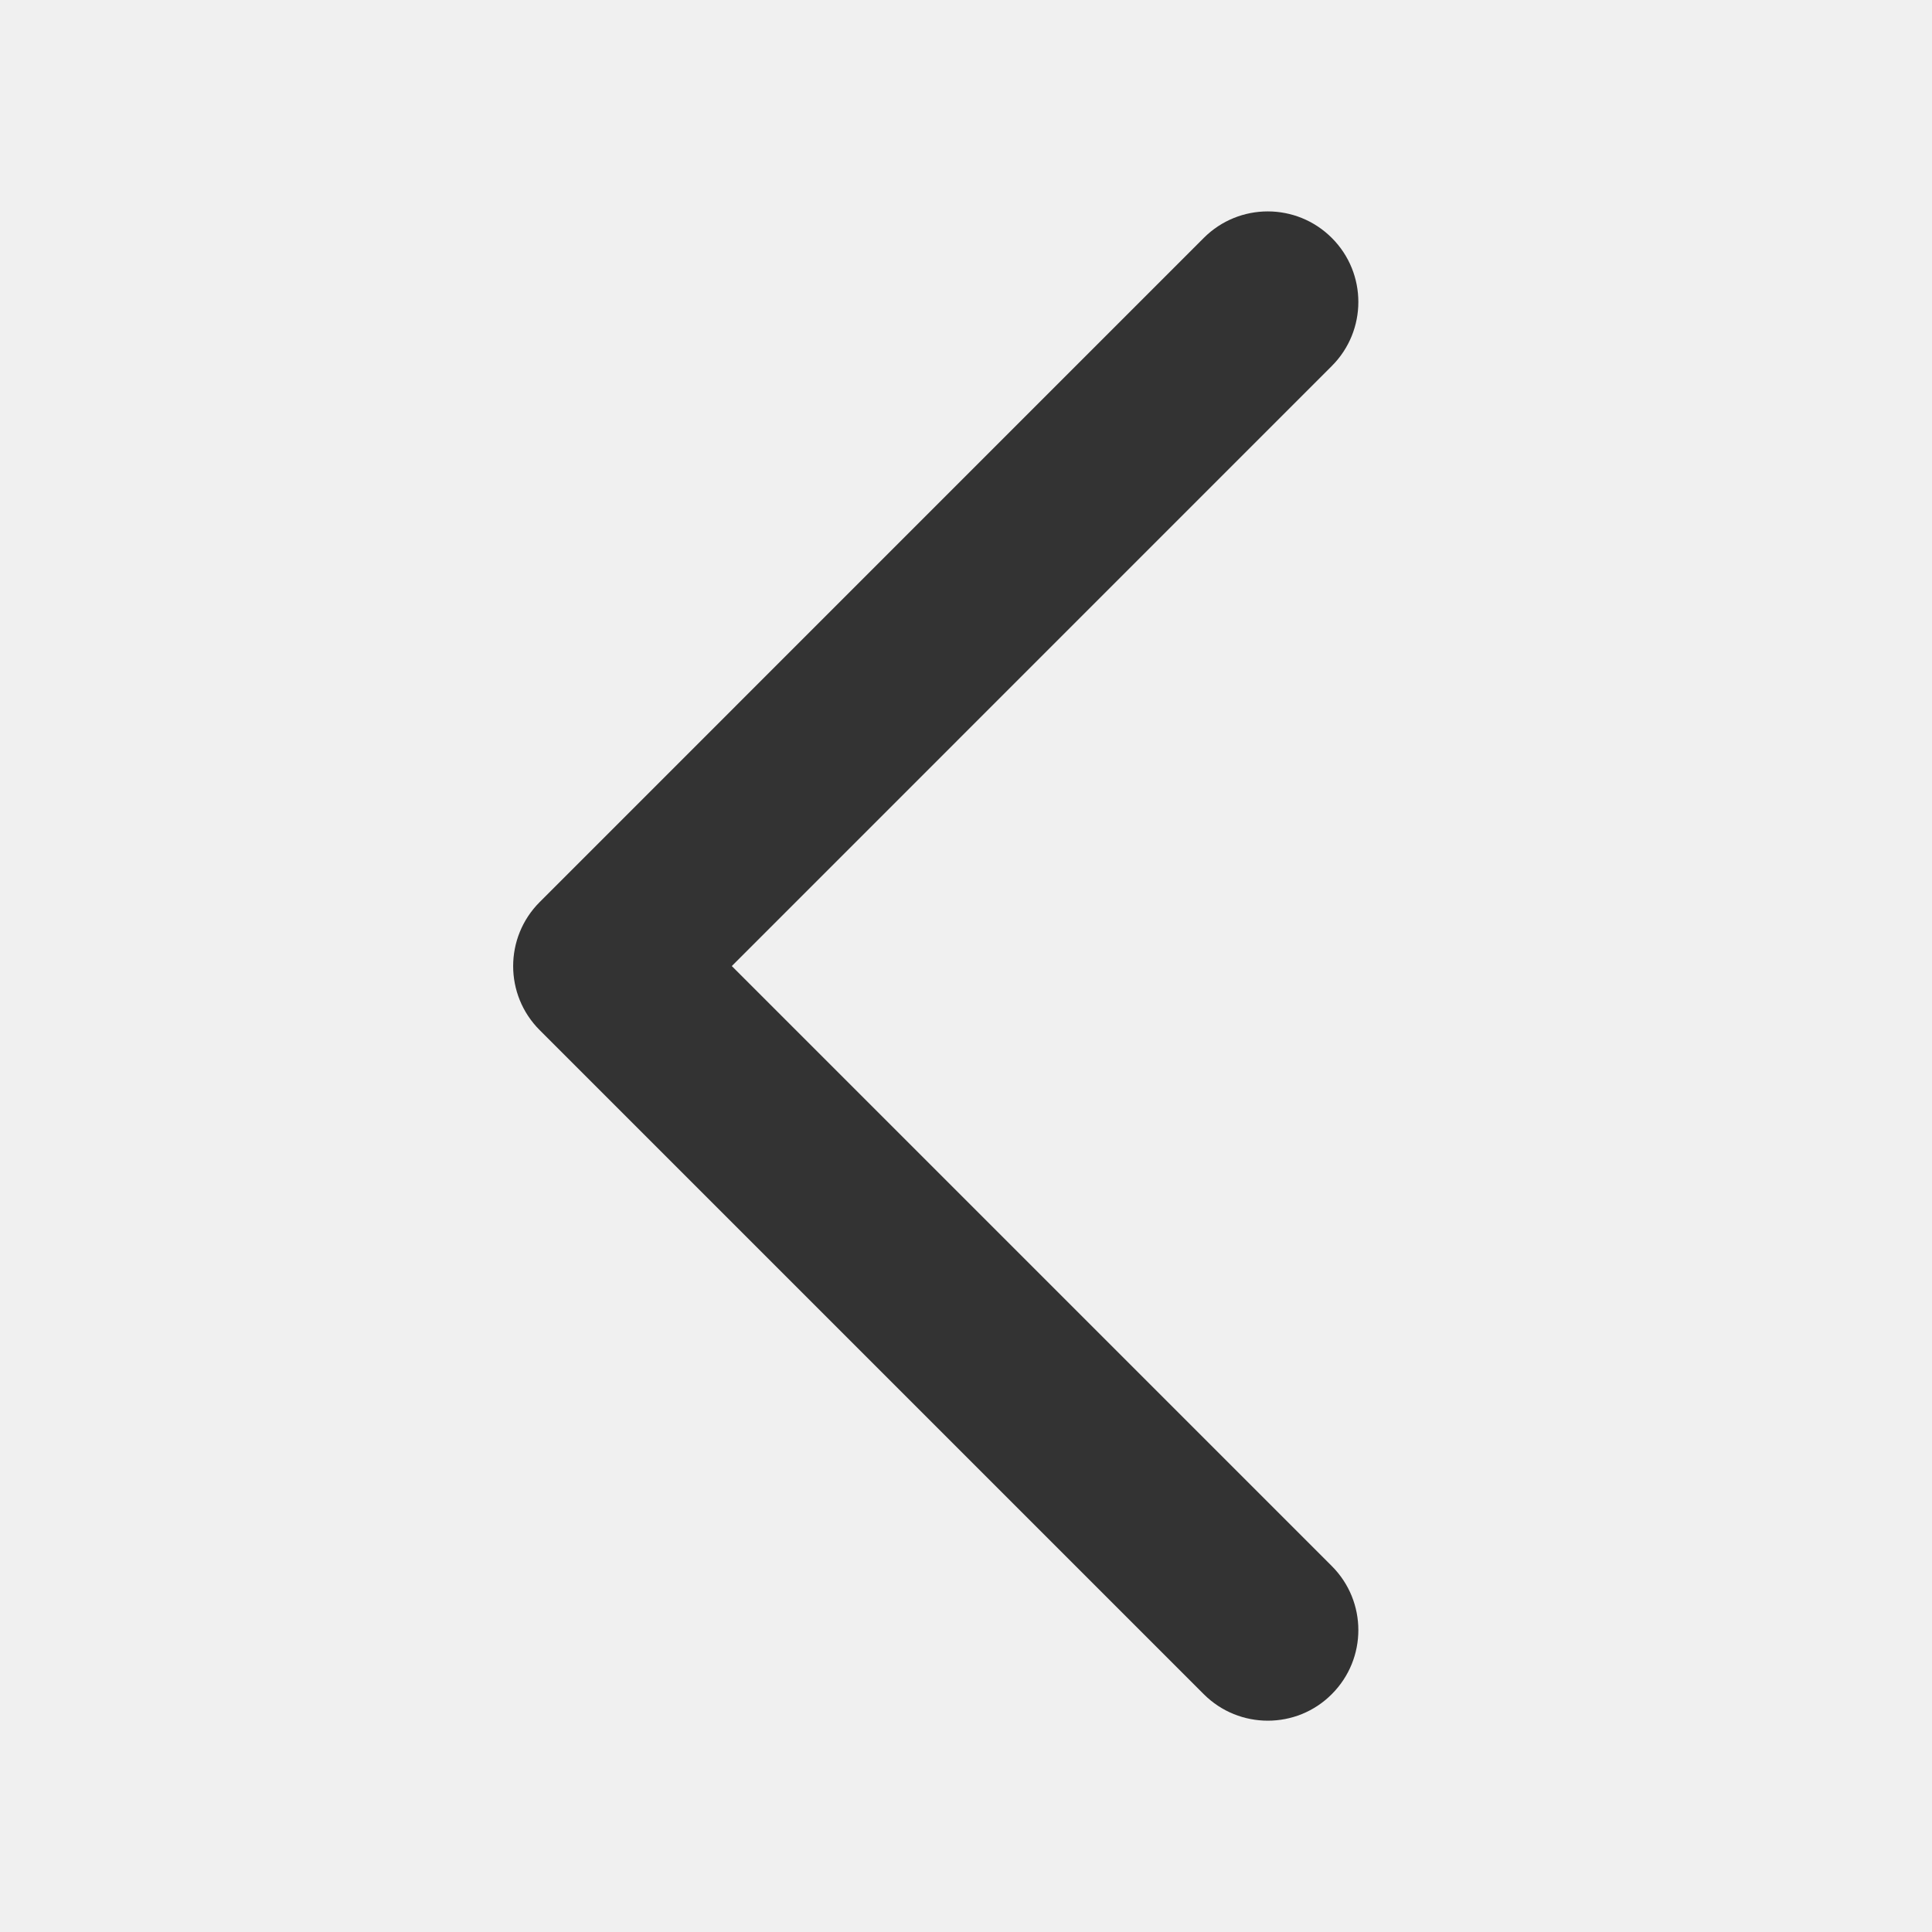
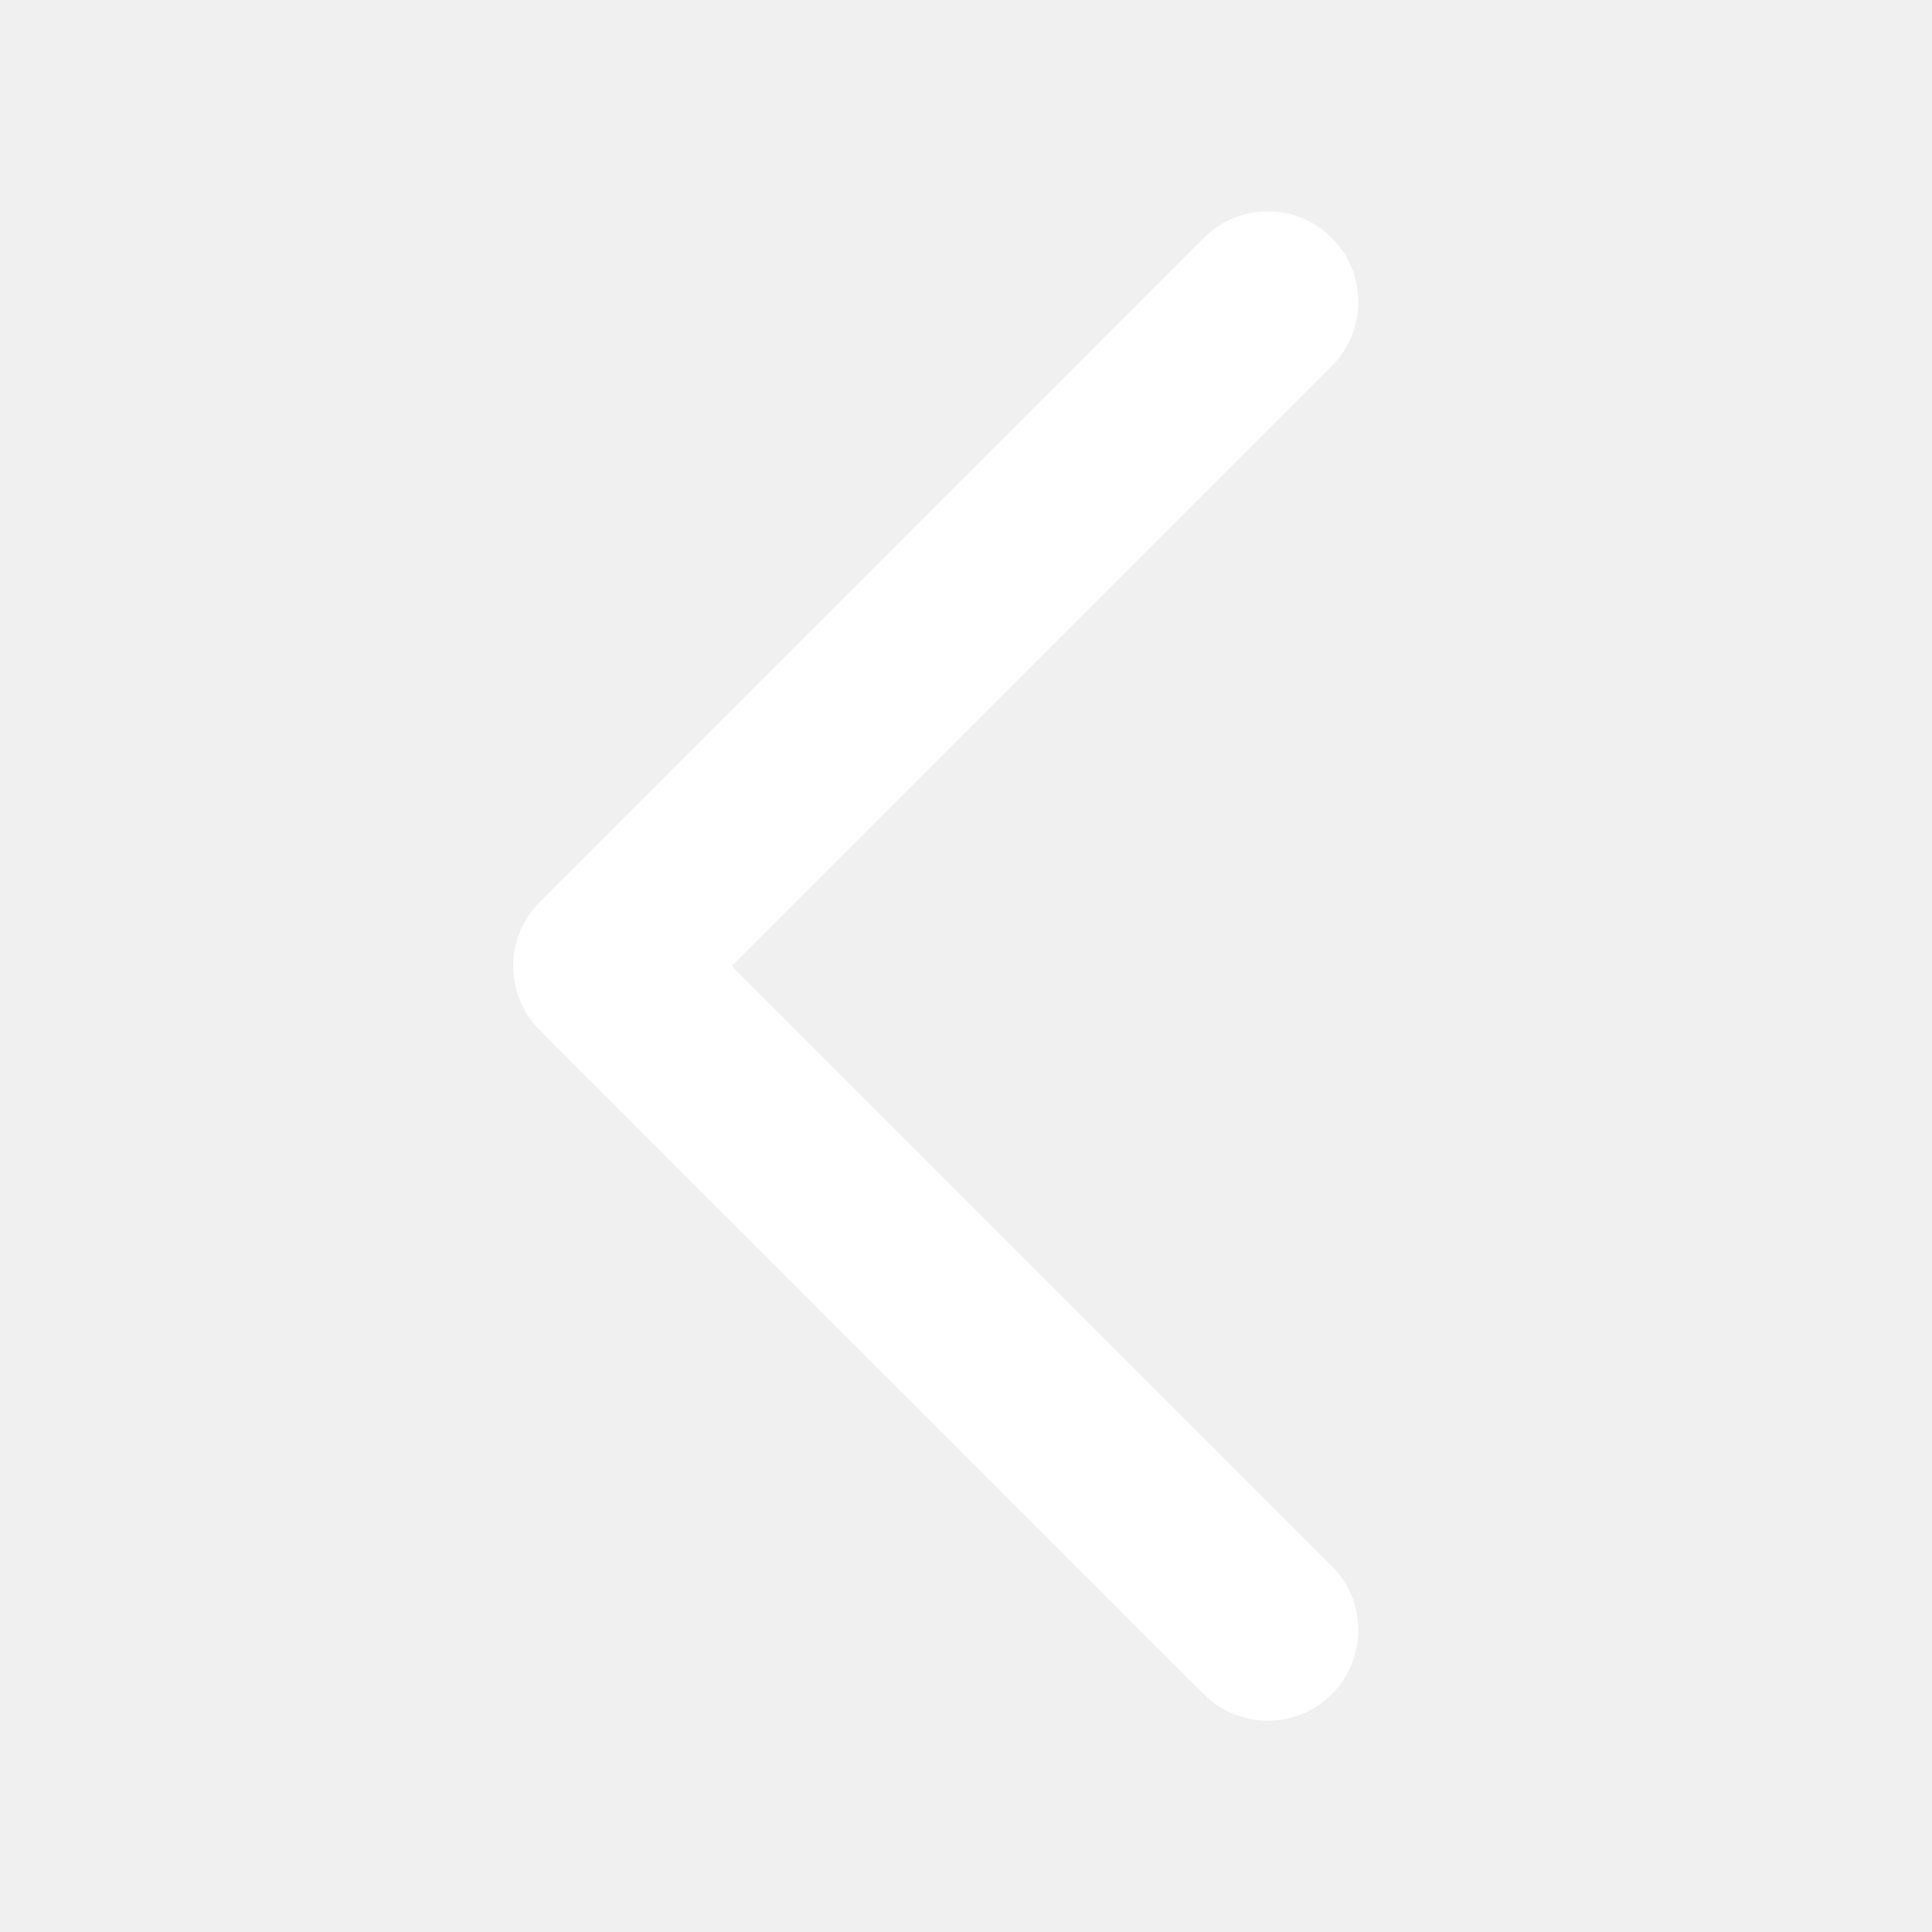
- <svg xmlns="http://www.w3.org/2000/svg" class="icon" width="200px" height="200.00px" viewBox="0 0 1024 1024" version="1.1">
-   <path fill="#333333" d="M671.968 912c-12.288 0-24.576-4.672-33.952-14.048L286.048 545.984c-18.752-18.72-18.752-49.12 0-67.872l351.968-352c18.752-18.752 49.12-18.752 67.872 0 18.752 18.72 18.752 49.12 0 67.872l-318.016 318.048 318.016 318.016c18.752 18.752 18.752 49.12 0 67.872C696.544 907.328 684.256 912 671.968 912z" />
+ <svg xmlns="http://www.w3.org/2000/svg" t="1517653488415" class="icon" style="" viewBox="0 0 1024 1024" version="1.1" p-id="1897" width="200" height="200">
+   <defs>
+     <style type="text/css" />
+   </defs>
+   <path d="M671.968 912c-12.288 0-24.576-4.672-33.952-14.048L286.048 545.984c-18.752-18.72-18.752-49.12 0-67.872l351.968-352c18.752-18.752 49.12-18.752 67.872 0 18.752 18.72 18.752 49.12 0 67.872l-318.016 318.048 318.016 318.016c18.752 18.752 18.752 49.12 0 67.872C696.544 907.328 684.256 912 671.968 912z" p-id="1898" fill="#ffffff" />
</svg>
